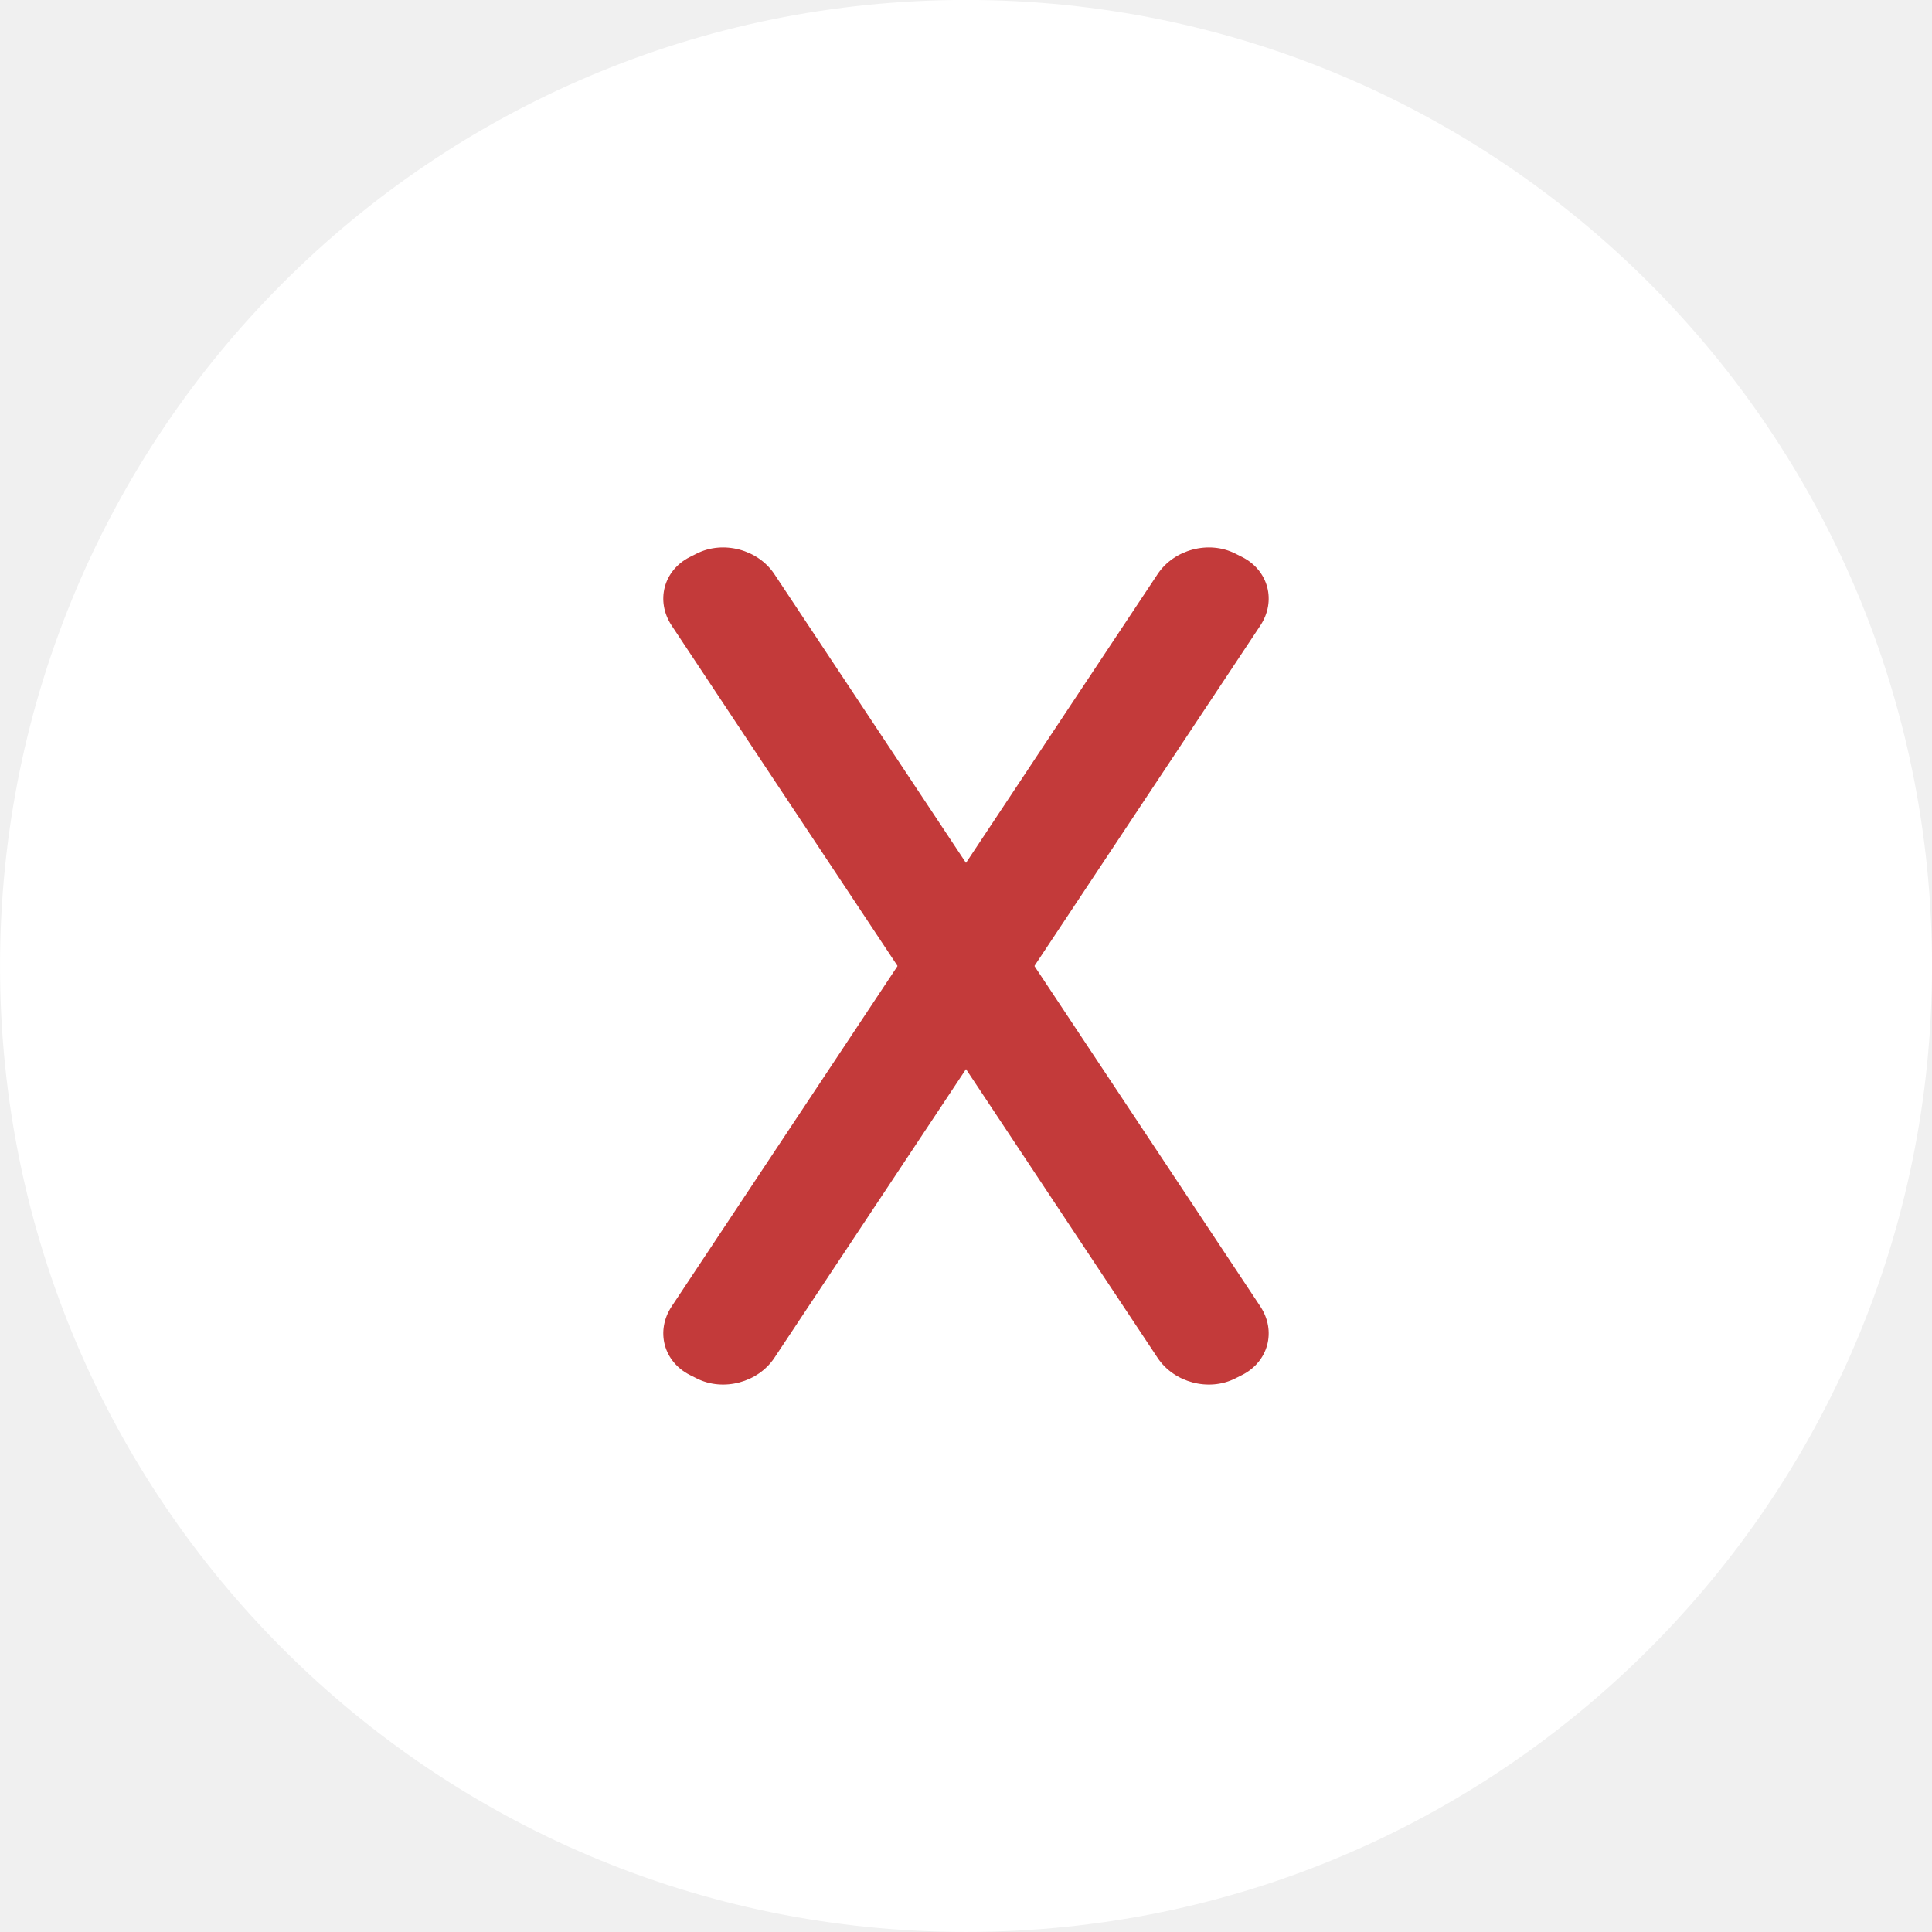
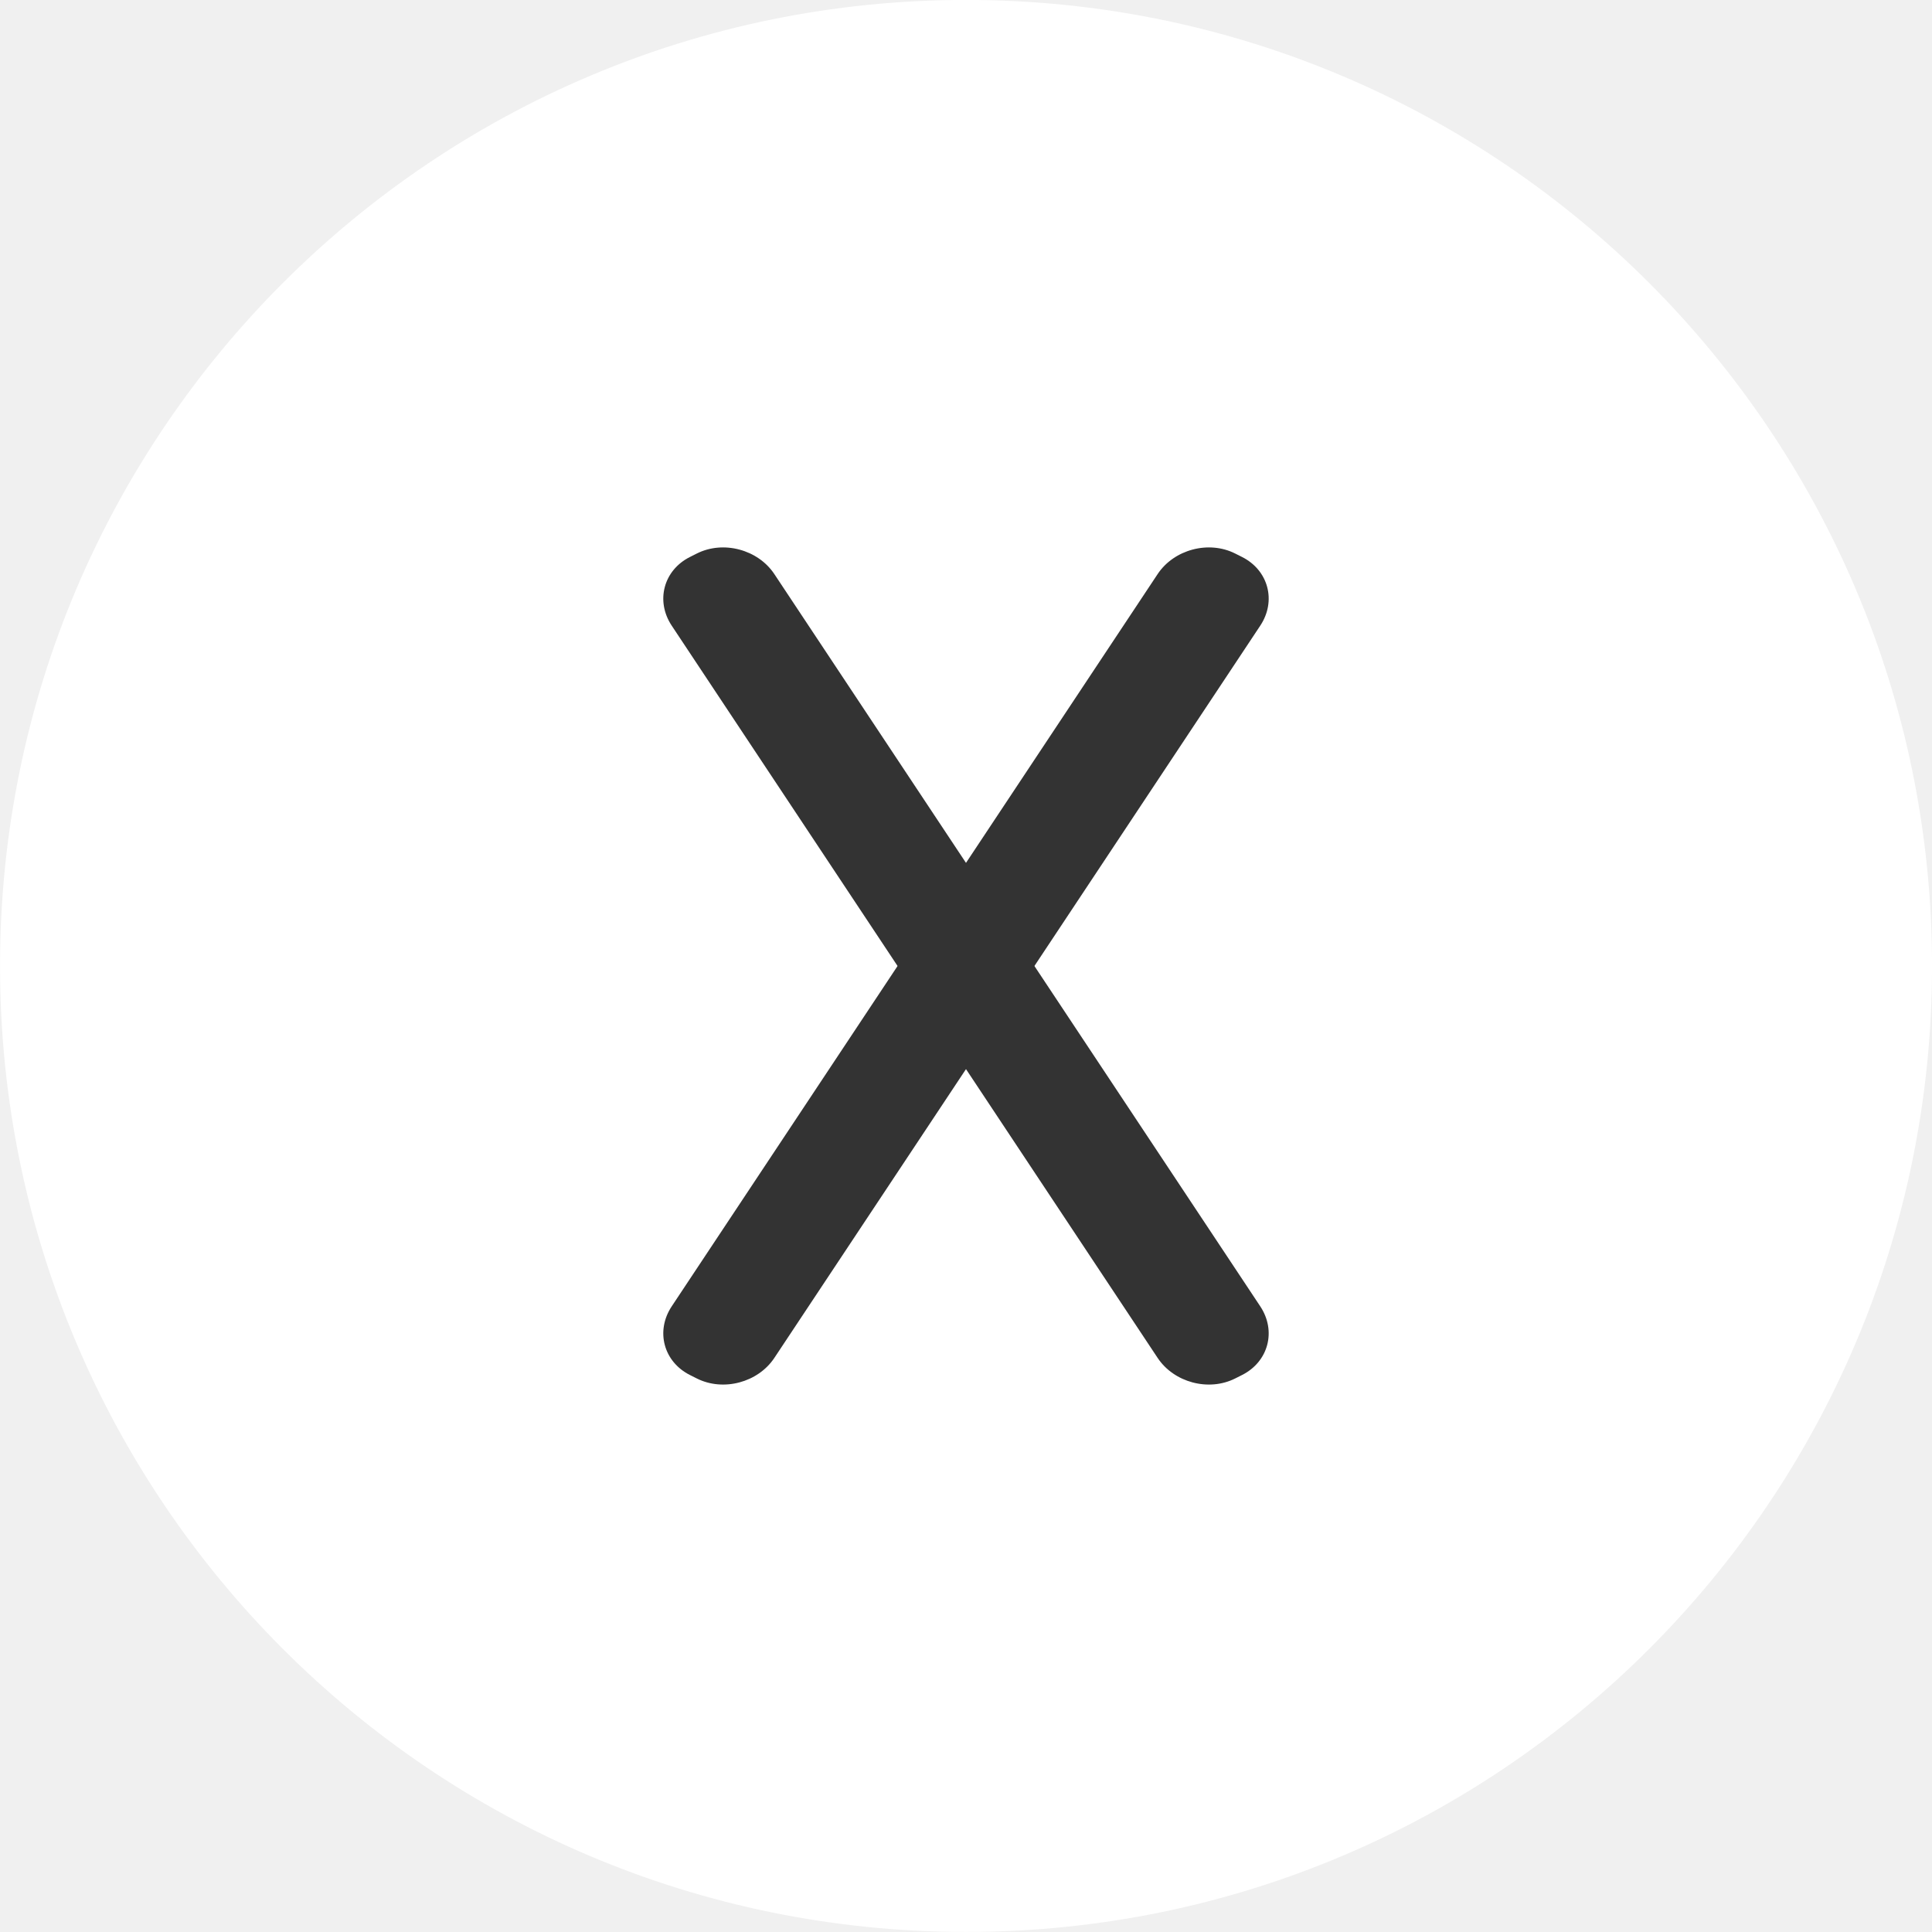
<svg xmlns="http://www.w3.org/2000/svg" width="5.443mm" height="5.443mm" viewBox="0 0 19.286 19.286" id="svg2" version="1.1">
  <defs id="defs4" />
  <g id="layer1" transform="translate(-131.7857,-208.4336)">
    <circle style="fill:#ffffff;fill-opacity:1;fill-rule:evenodd;stroke:none;stroke-width:1px;stroke-linecap:butt;stroke-linejoin:miter;stroke-opacity:1" id="path3336" cx="141.429" cy="218.076" r="9.643" />
-     <g id="g4194" transform="matrix(0.1441131,0,0,0.1441131,120.5579,186.6489)" style="fill:#c33a3a;fill-opacity:1">
-       <rect transform="matrix(0.893597,0.4488702,-0.552924,0.8332317,0,0)" ry="3.712" y="96.665" x="239.03" height="68.295" width="7.956" id="rect4138" style="fill:#c33a3a;fill-opacity:1;stroke:none;stroke-opacity:1" />
-       <rect transform="matrix(-0.893597,0.4488702,0.552924,0.8332317,0,0)" ry="3.712" y="227.625" x="-4.069" height="68.295" width="7.956" id="rect4138-7" style="fill:#c33a3a;fill-opacity:1;stroke:none;stroke-opacity:1" />
+     <g id="g4194" transform="matrix(0.1441131,0,0,0.1441131,120.5579,186.6489)" style="fill:#333333;fill-opacity:1">
+       <rect transform="matrix(0.893597,0.4488702,-0.552924,0.8332317,0,0)" ry="3.712" y="96.665" x="239.03" height="68.295" width="7.956" id="rect4138" style="fill:#333333;fill-opacity:1;stroke:none;stroke-opacity:1" />
+       <rect transform="matrix(-0.893597,0.4488702,0.552924,0.8332317,0,0)" ry="3.712" y="227.625" x="-4.069" height="68.295" width="7.956" id="rect4138-7" style="fill:#333333;fill-opacity:1;stroke:none;stroke-opacity:1" />
    </g>
  </g>
</svg>
